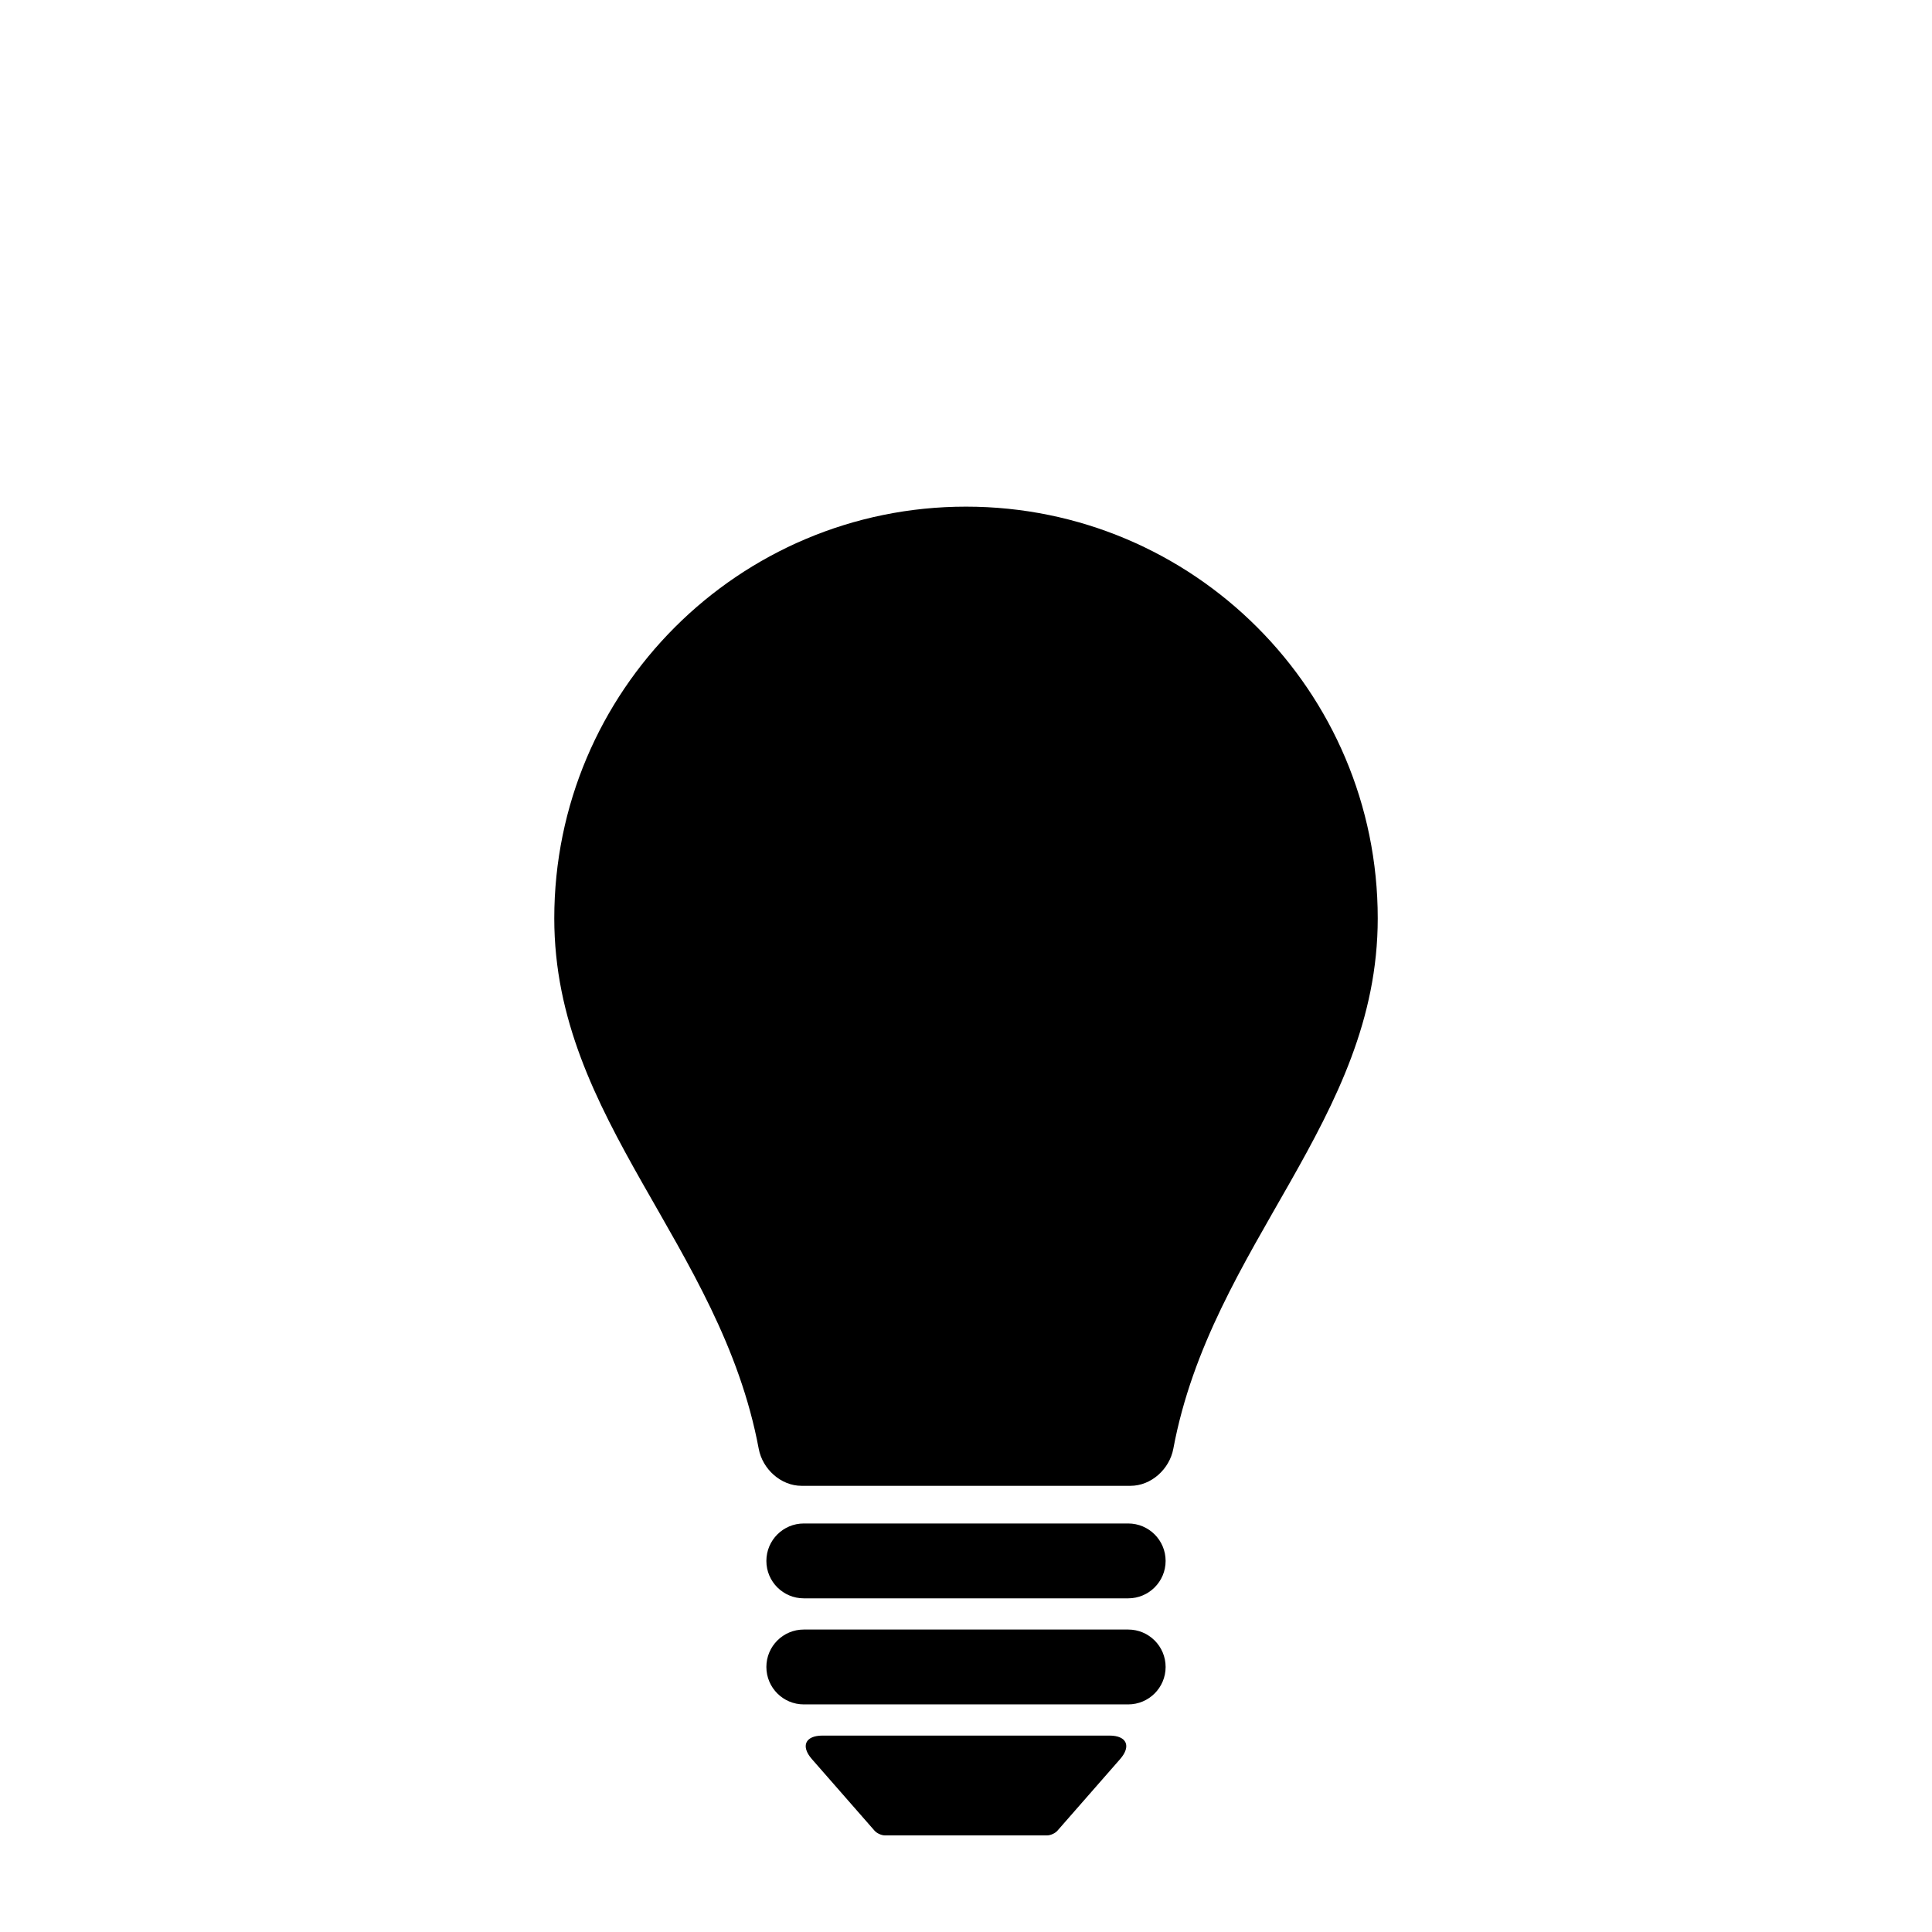
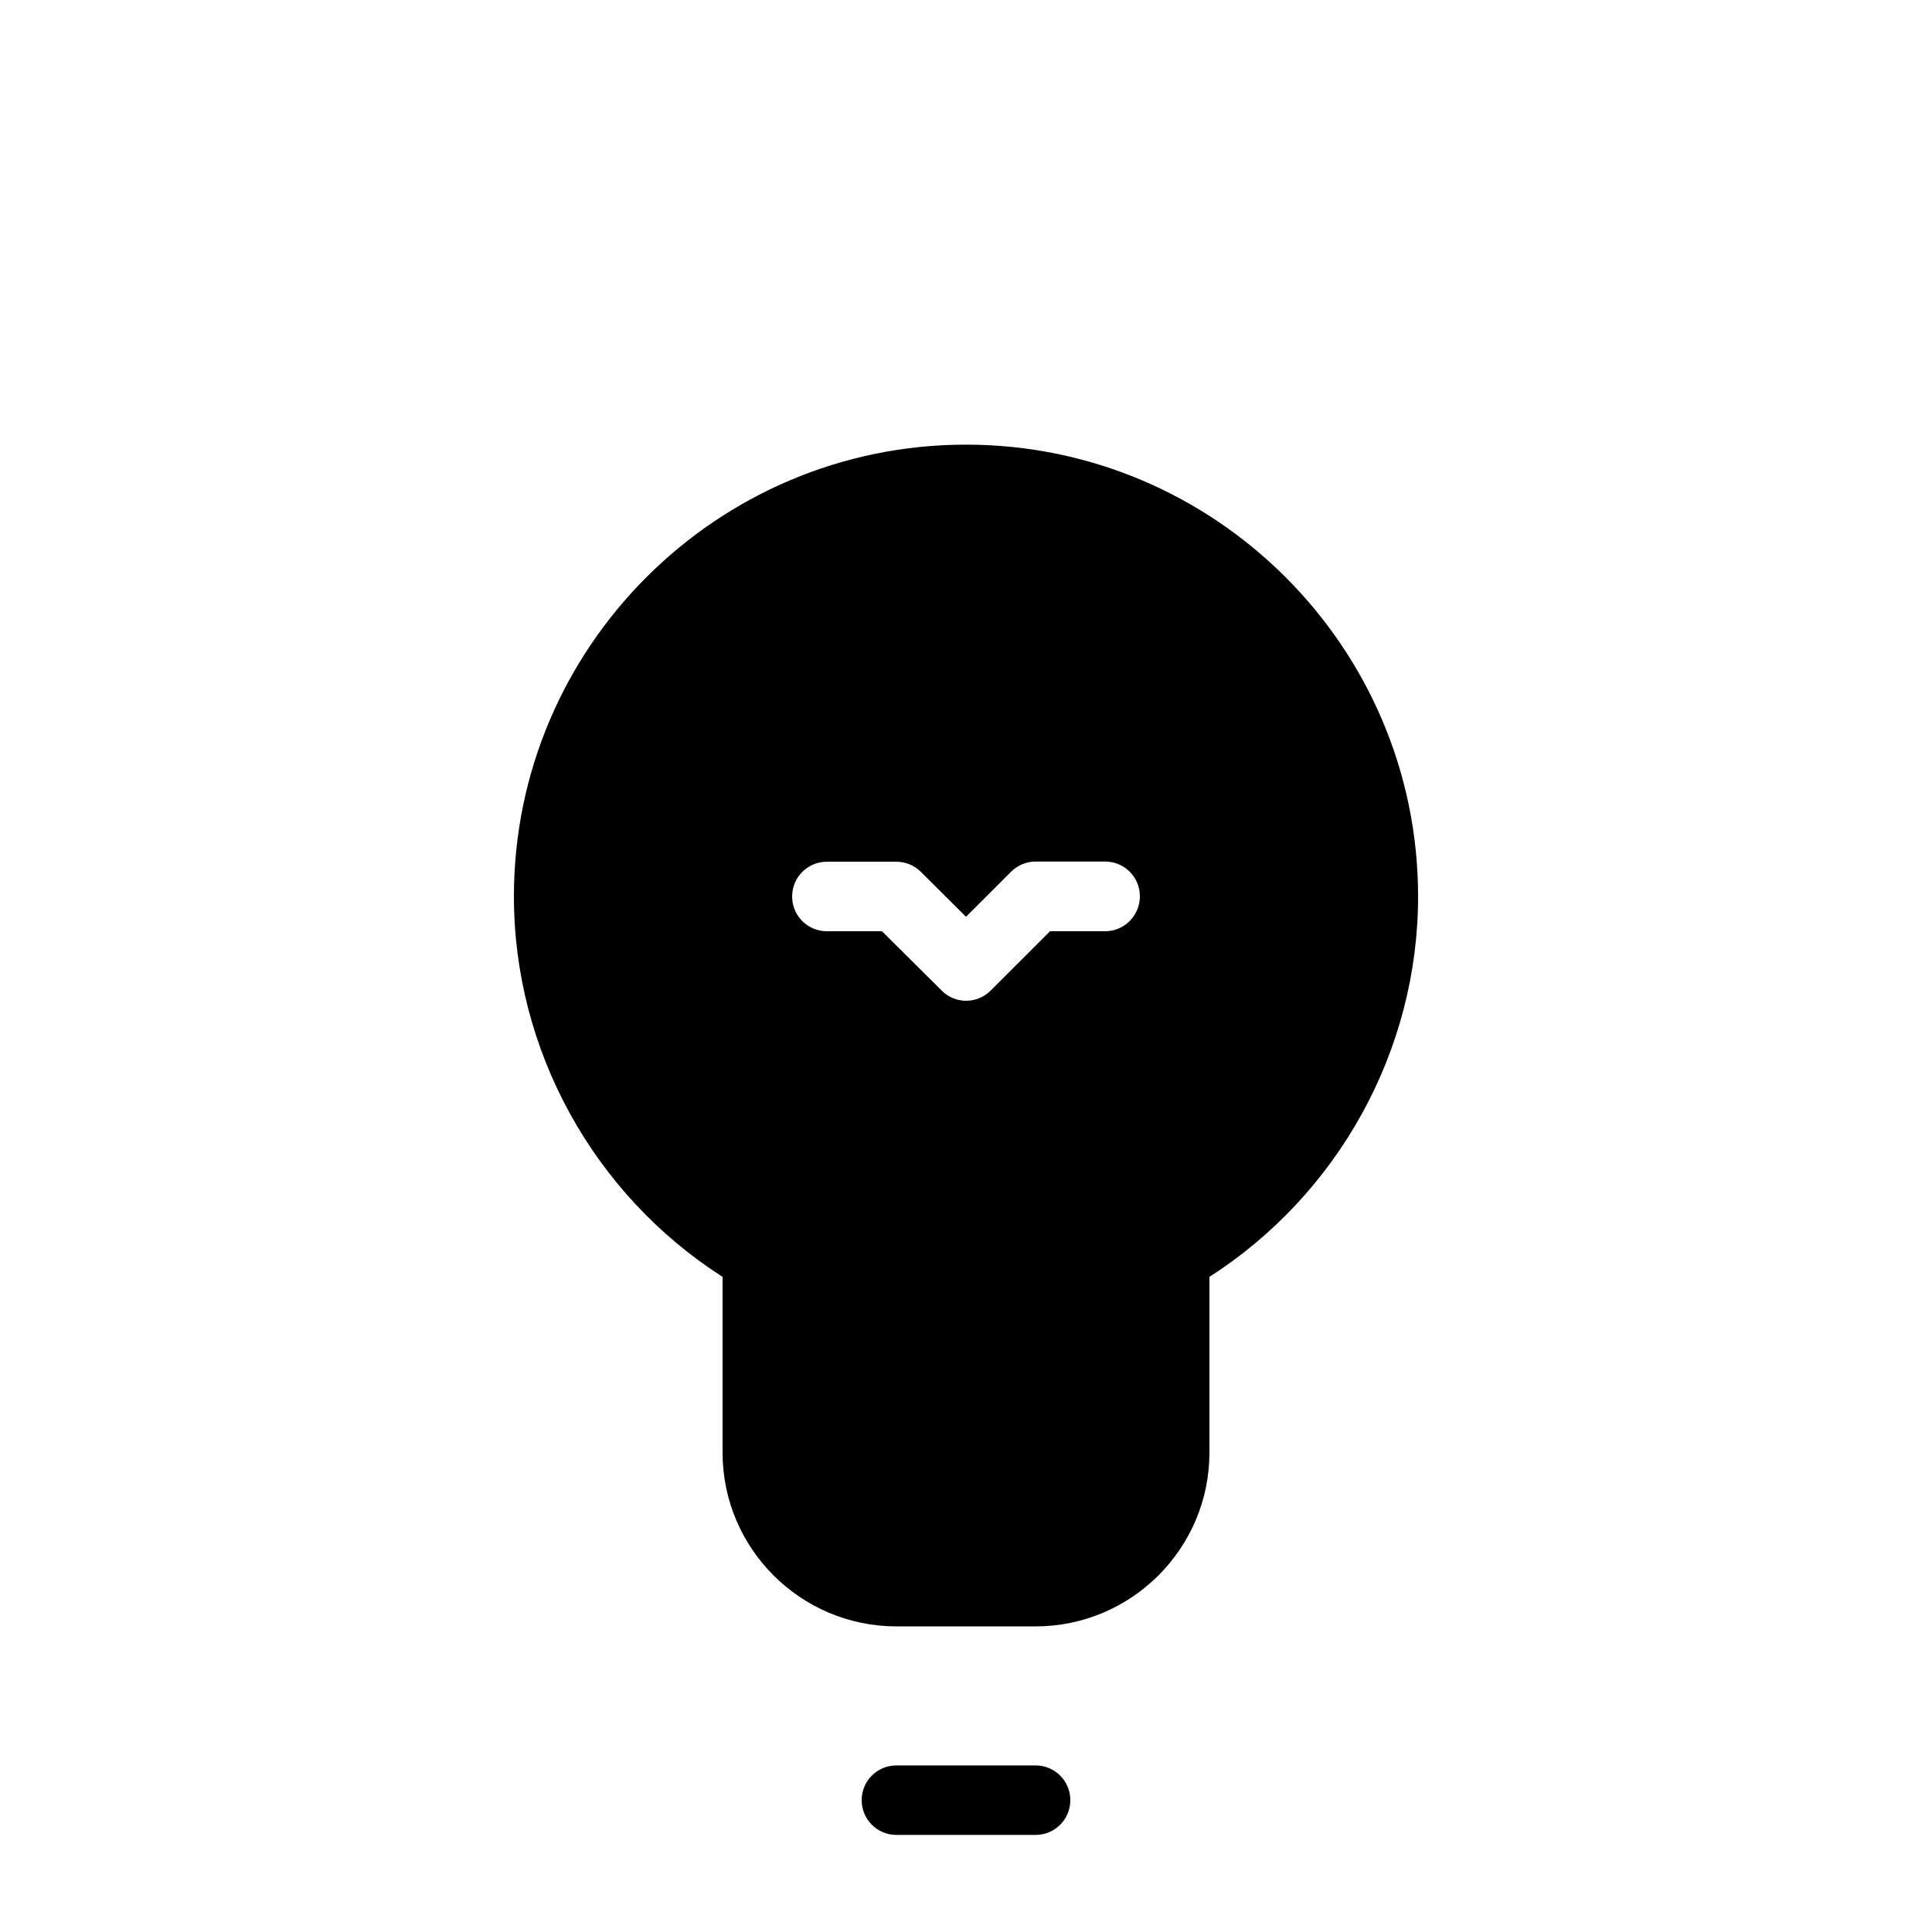
- <svg xmlns="http://www.w3.org/2000/svg" width="1000" height="1000" version="1.1" id="svg7">
+ <svg xmlns="http://www.w3.org/2000/svg" width="1000" height="1000" version="1.1" id="svg20">
  <defs id="defs5498" />
-   <g id="layer1">
-     <g id="g476" transform="matrix(10,0,0,10,-8662.996,-1151.982)">
-       <path d="m 924.695,194.053 h -16.79 c -1.07,0 -1.938,0.868 -1.938,1.938 0,1.07 0.867,1.937 1.938,1.937 h 16.789 c 1.07,0 1.938,-0.867 1.938,-1.937 0,-1.07 -0.867,-1.938 -1.937,-1.938 z" id="path86" />
-       <path d="m 926.632,201.48 c 0,-1.07 -0.867,-1.937 -1.938,-1.937 h -16.789 c -1.07,0 -1.938,0.867 -1.938,1.937 0,1.07 0.867,1.938 1.938,1.938 h 16.789 c 1.071,-0.001 1.938,-0.868 1.938,-1.938 z" id="path88" />
-       <path d="m 921.032,209.955 3.246,-3.708 c 0.586,-0.671 0.34,-1.215 -0.553,-1.215 h -14.851 c -0.893,0 -1.139,0.544 -0.553,1.215 l 3.246,3.708 c 0.118,0.134 0.357,0.243 0.536,0.243 h 8.395 c 0.178,0 0.417,-0.109 0.534,-0.243 z" id="path90" />
-       <path d="m 905.571,190.187 c 0.196,1.052 1.146,1.917 2.215,1.917 h 17.029 c 1.069,0 2.019,-0.865 2.215,-1.917 1.979,-10.588 10.581,-16.994 10.581,-27.454 0,-11.77 -9.541,-21.311 -21.311,-21.311 -11.77,0 -21.311,9.542 -21.311,21.311 0,10.46 8.602,16.866 10.582,27.454 z" id="path106" />
-     </g>
-   </g>
+   <path style="fill:#000000;fill-opacity:1;fill-rule:nonzero;stroke:none" d="m 500,230.145 c -129.016,0 -234,104.93 -234,233.875 0,79.539 41.117,154.059 108,196.891 v 90.953 c 0,49.59 40.387,89.953 90,89.953 h 72 c 49.613,0 90,-40.363 90,-89.953 v -90.953 c 66.883,-42.922 108,-117.352 108,-196.891 0,-128.945 -104.984,-233.875 -234,-233.875 z m 72,251.863 h -28.508 l -30.699,30.688 c -3.473,3.469 -8.133,5.297 -12.703,5.297 -4.566,0 -9.227,-1.738 -12.699,-5.297 l -30.883,-30.688 H 428 c -9.961,0 -18,-8.035 -18,-17.988 0,-9.953 8.039,-17.992 18,-17.992 h 36 c 4.75,0 9.32,1.918 12.699,5.297 L 500,474.52 523.301,451.234 C 526.68,447.855 531.25,445.938 536,445.938 h 36 c 9.961,0 18,8.035 18,17.992 0,9.953 -8.039,18.078 -18,18.078 z m 0,0" id="path6" />
+   <path style="fill:#000000;fill-opacity:1;fill-rule:nonzero;stroke:none" d="m 536,913.777 h -72 c -9.961,0 -18,8.035 -18,17.992 0,9.953 8.039,17.988 18,17.988 h 72 c 9.961,0 18,-8.035 18,-17.988 0,-9.957 -8.039,-17.992 -18,-17.992 z m 0,0" id="path8" />
</svg>
